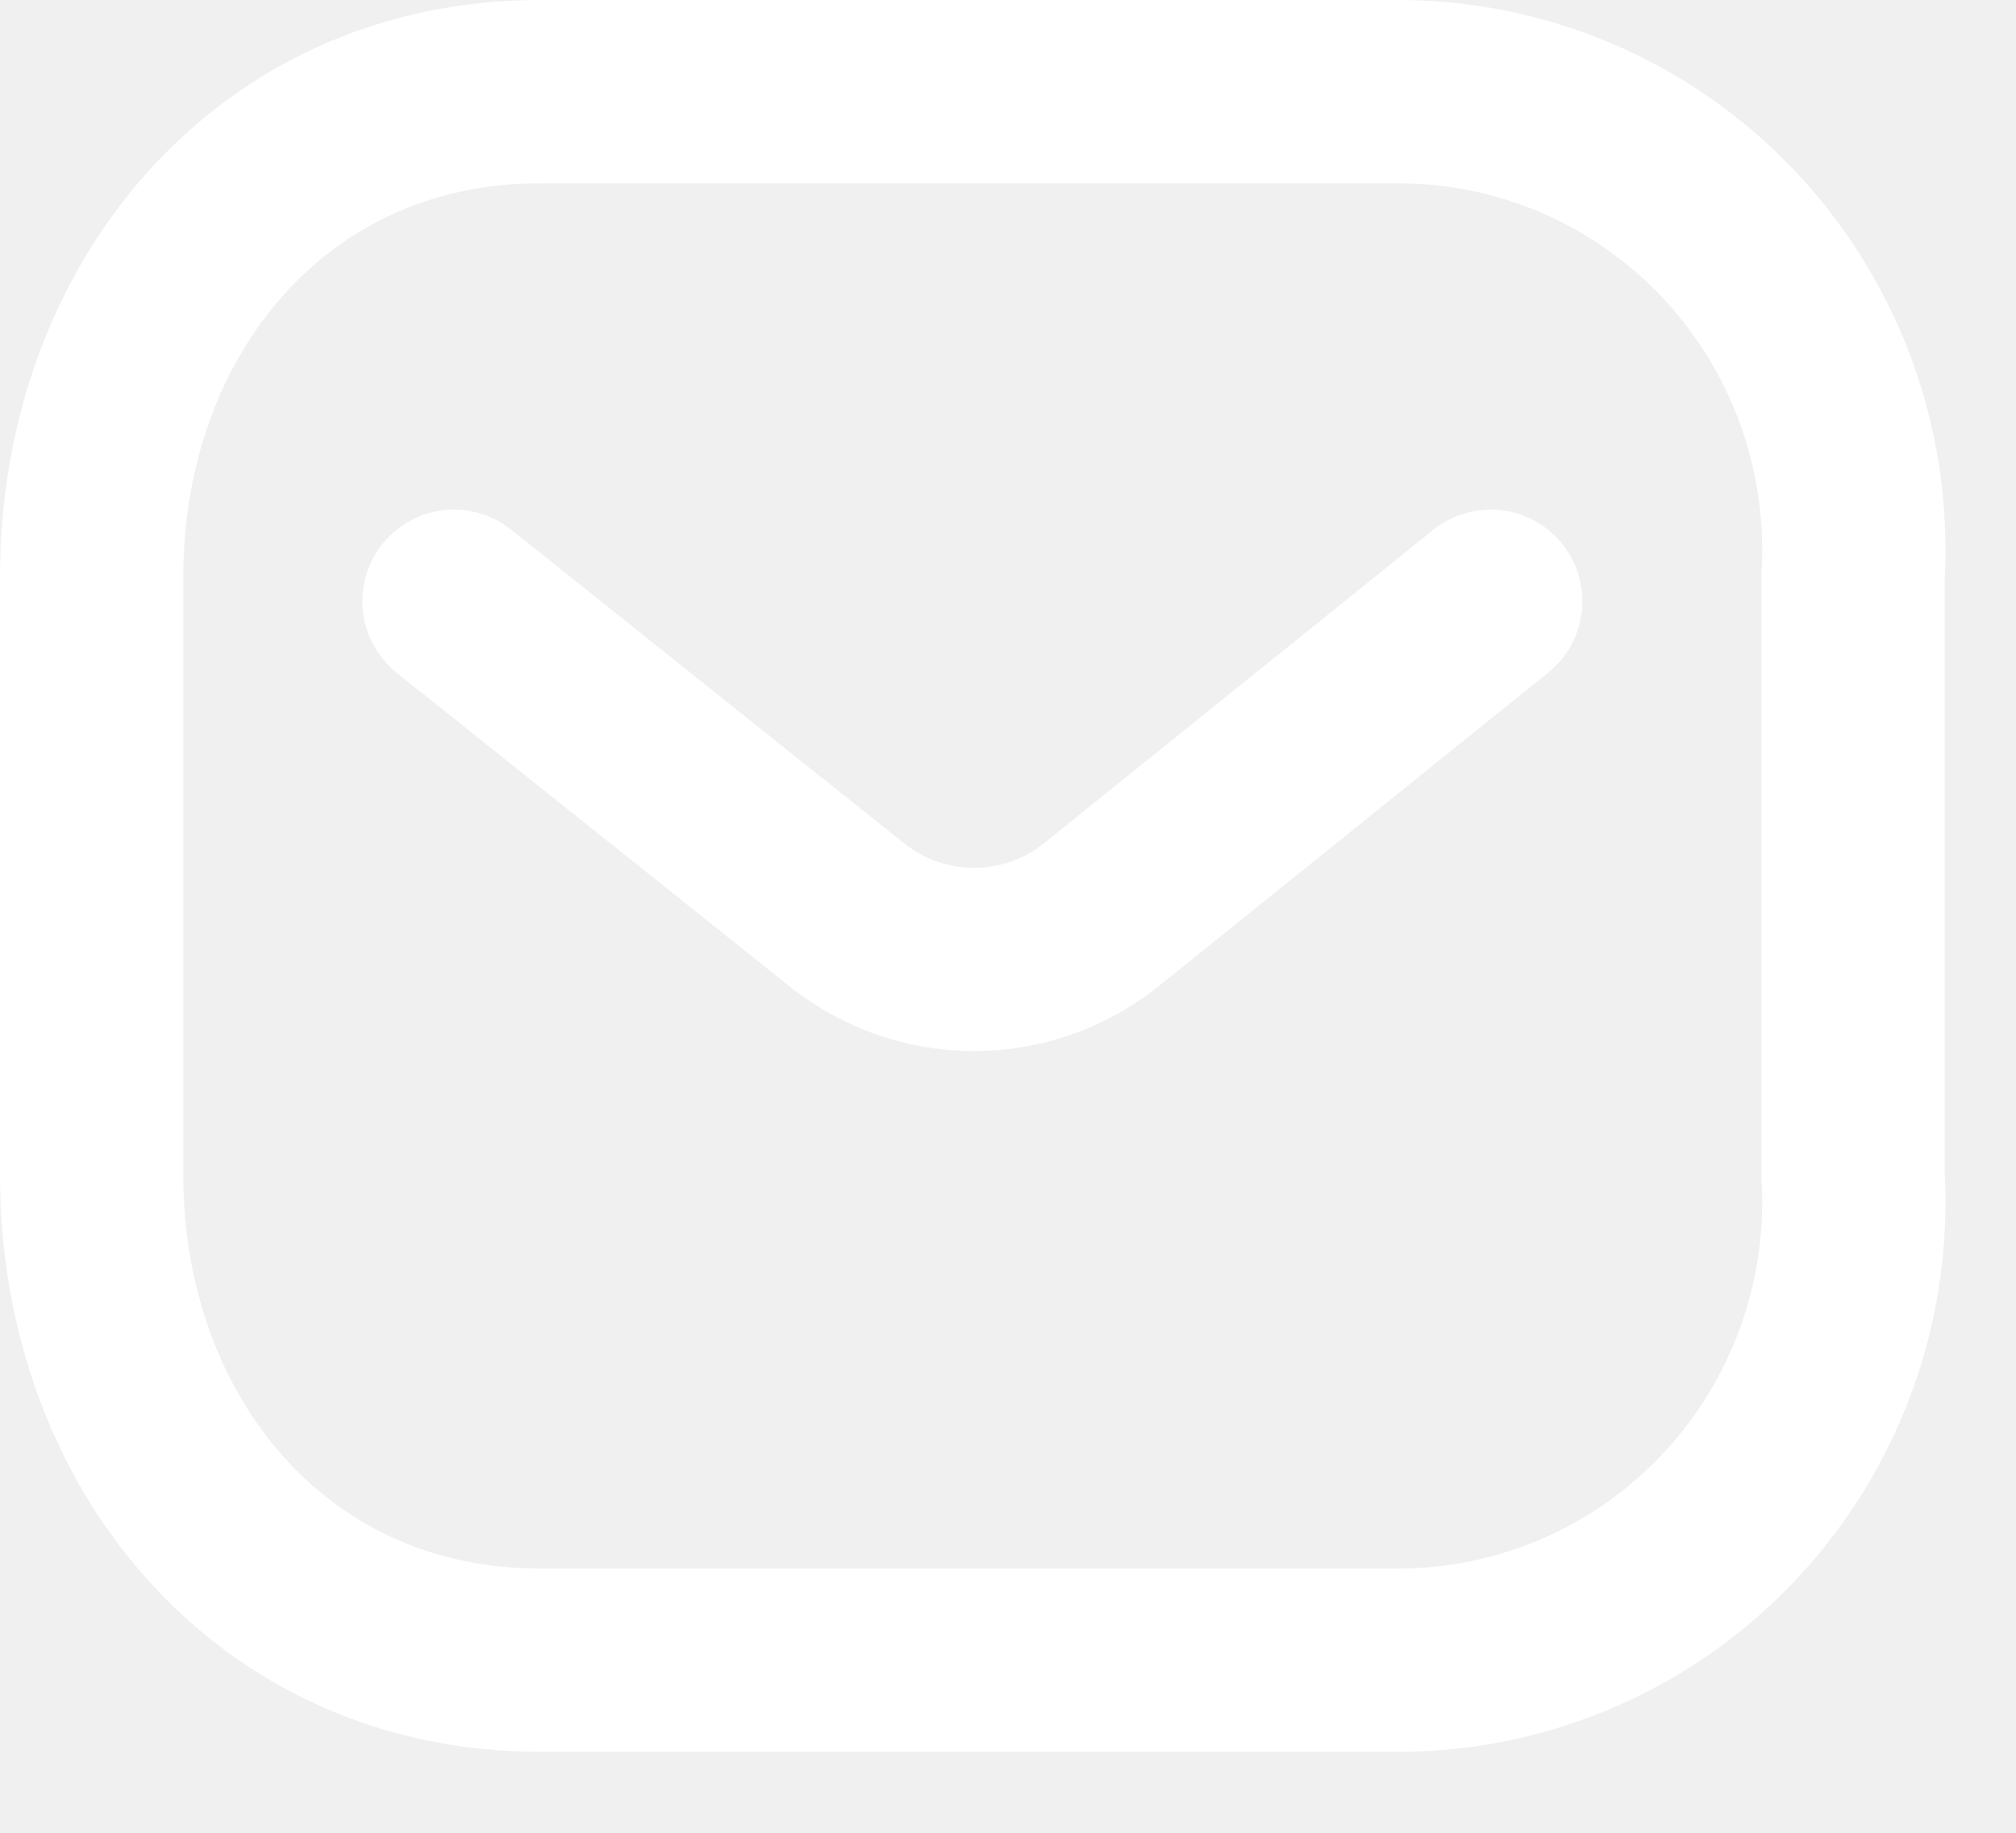
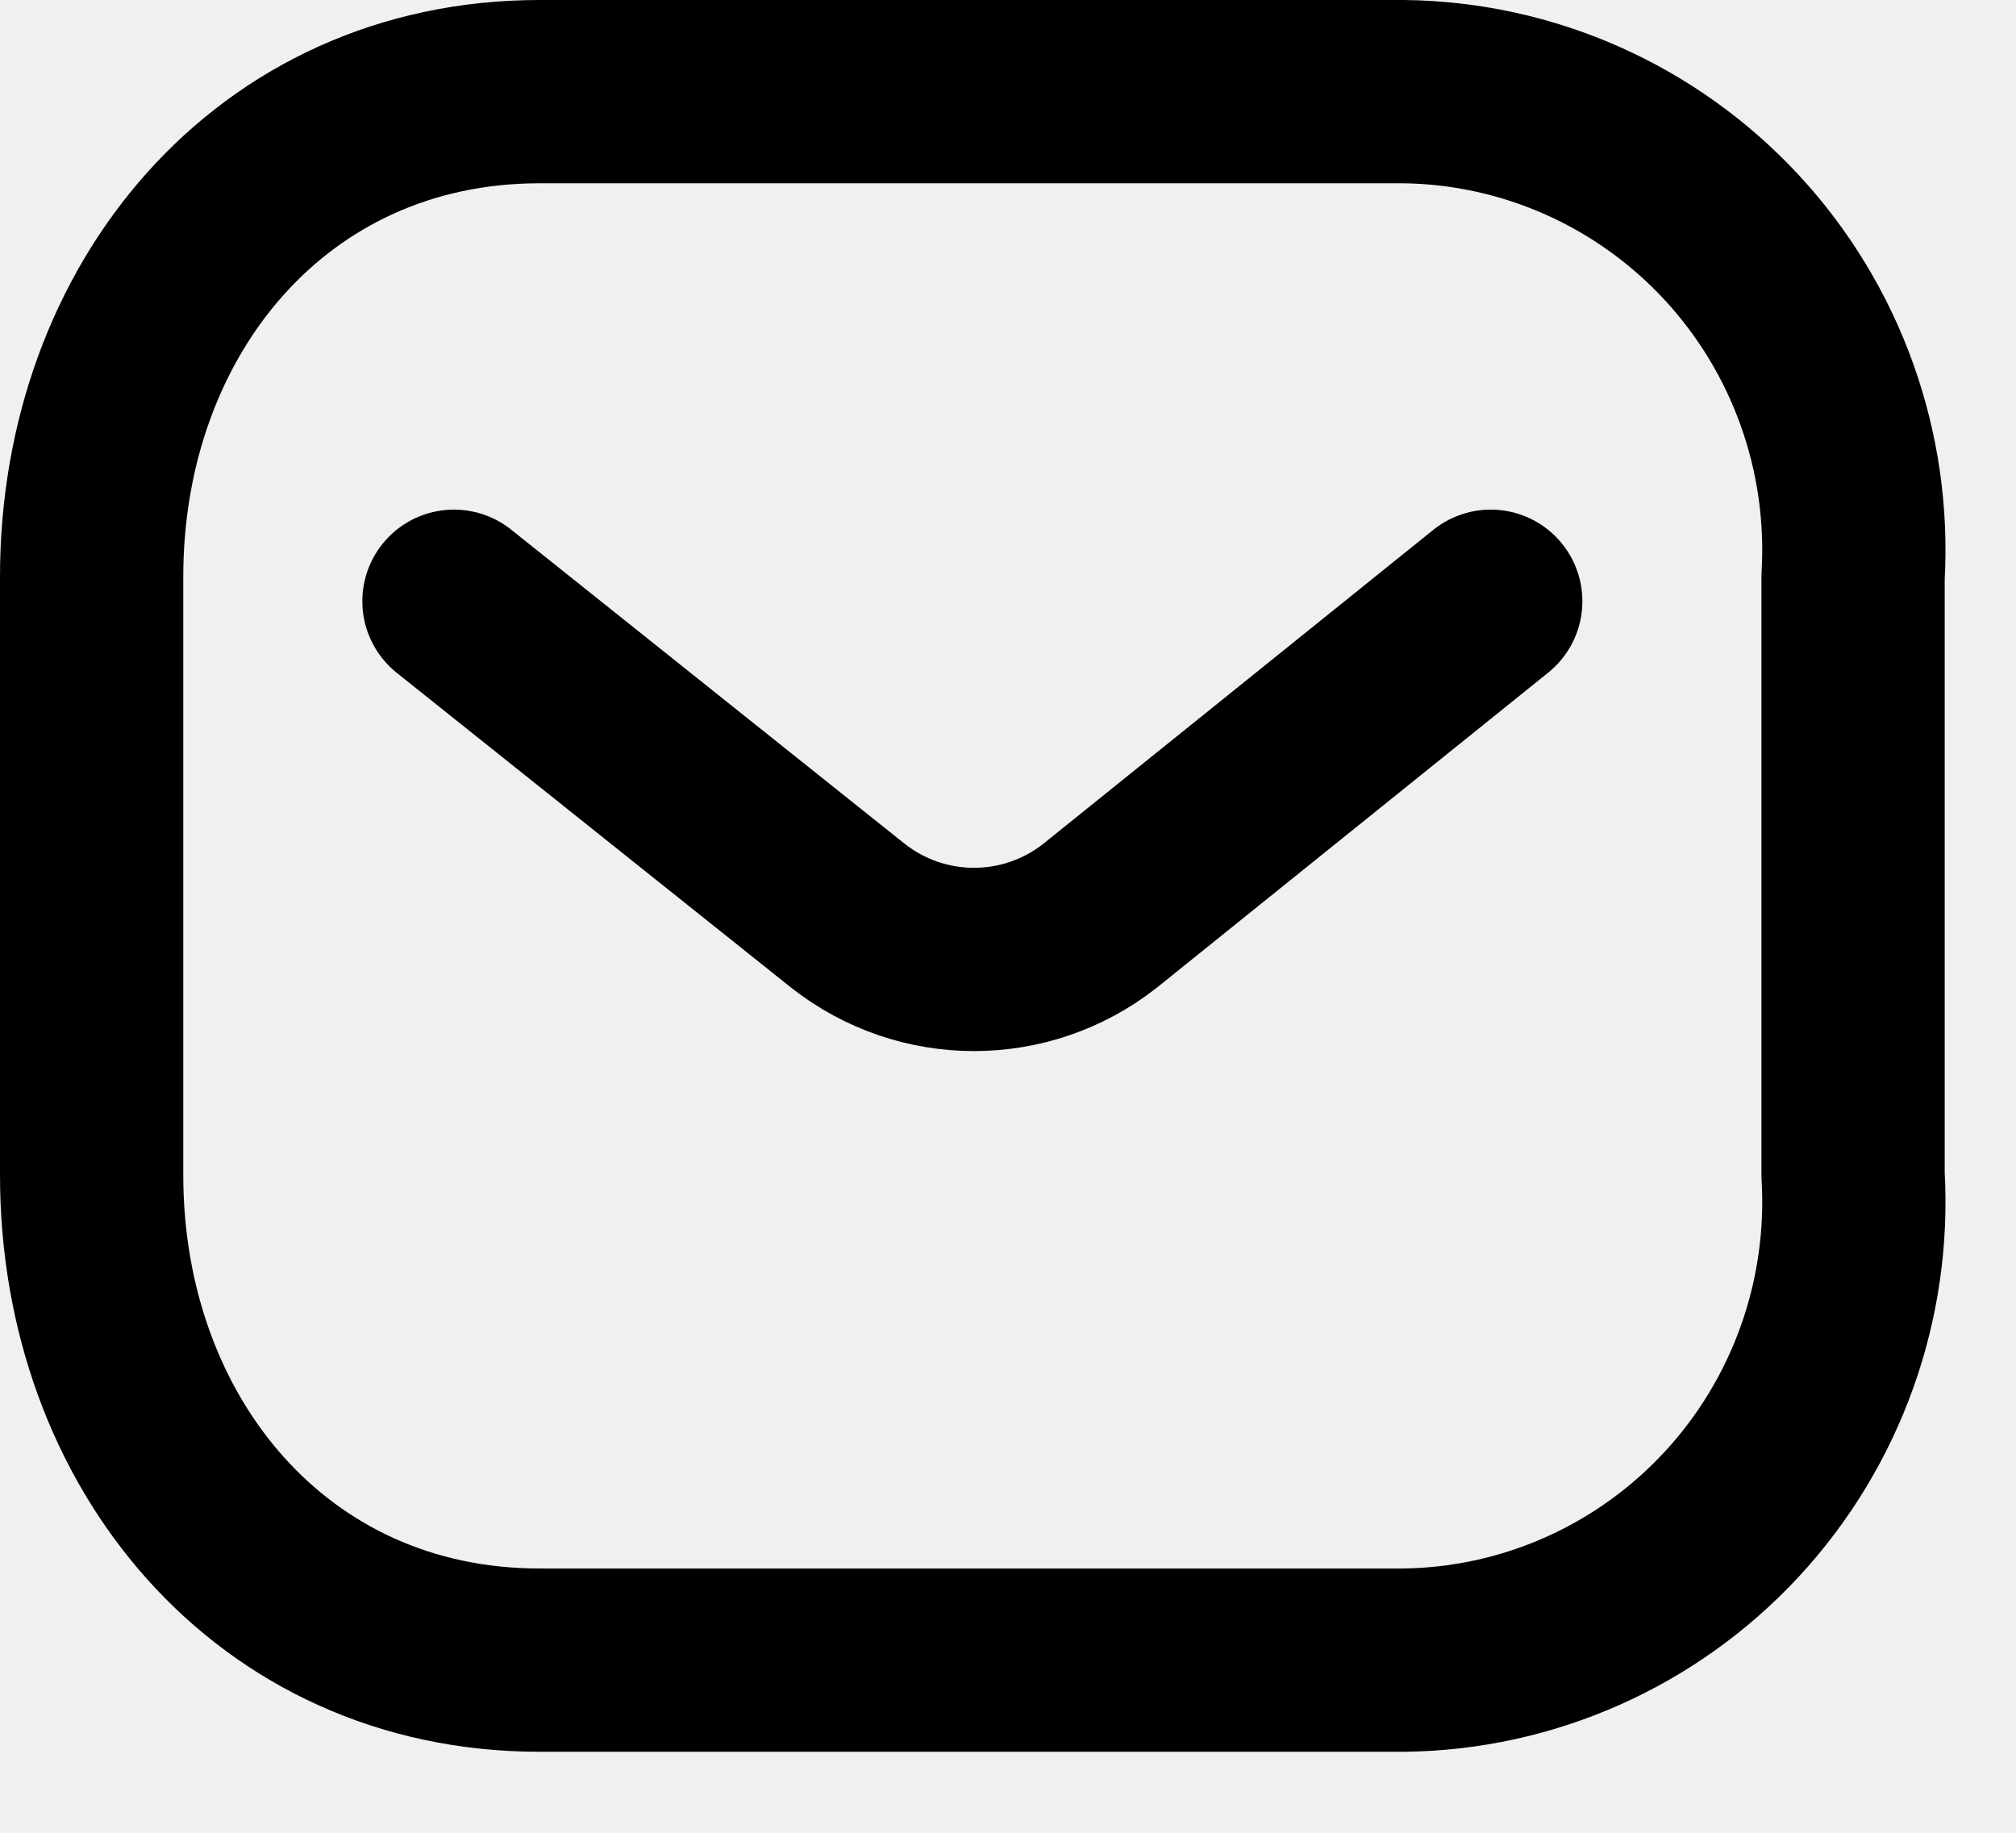
<svg xmlns="http://www.w3.org/2000/svg" width="22" height="20" viewBox="0 0 22 20" fill="none">
-   <path d="M16.268 6.561L12.002 9.995C11.195 10.628 10.063 10.628 9.256 9.995L4.954 6.561" stroke="white" stroke-width="2" stroke-linecap="round" stroke-linejoin="round" />
-   <path fill-rule="evenodd" clip-rule="evenodd" d="M5.888 1H15.316C16.675 1.015 17.969 1.59 18.896 2.59C19.823 3.59 20.302 4.929 20.222 6.294V12.822C20.302 14.187 19.823 15.526 18.896 16.526C17.969 17.526 16.675 18.101 15.316 18.116H5.888C2.968 18.116 1 15.741 1 12.822V6.294C1 3.375 2.968 1 5.888 1Z" stroke="white" stroke-width="2" stroke-linecap="round" stroke-linejoin="round" />
+   <path d="M16.268 6.561L12.002 9.995C11.195 10.628 10.063 10.628 9.256 9.995L4.954 6.561" stroke="currentColor" stroke-width="2" stroke-linecap="round" stroke-linejoin="round" />
+   <path fill-rule="evenodd" clip-rule="evenodd" d="M5.888 1H15.316C16.675 1.015 17.969 1.59 18.896 2.59C19.823 3.59 20.302 4.929 20.222 6.294V12.822C20.302 14.187 19.823 15.526 18.896 16.526C17.969 17.526 16.675 18.101 15.316 18.116H5.888C2.968 18.116 1 15.741 1 12.822V6.294C1 3.375 2.968 1 5.888 1Z" stroke="currentColor" stroke-width="2" stroke-linecap="round" stroke-linejoin="round" />
</svg>
